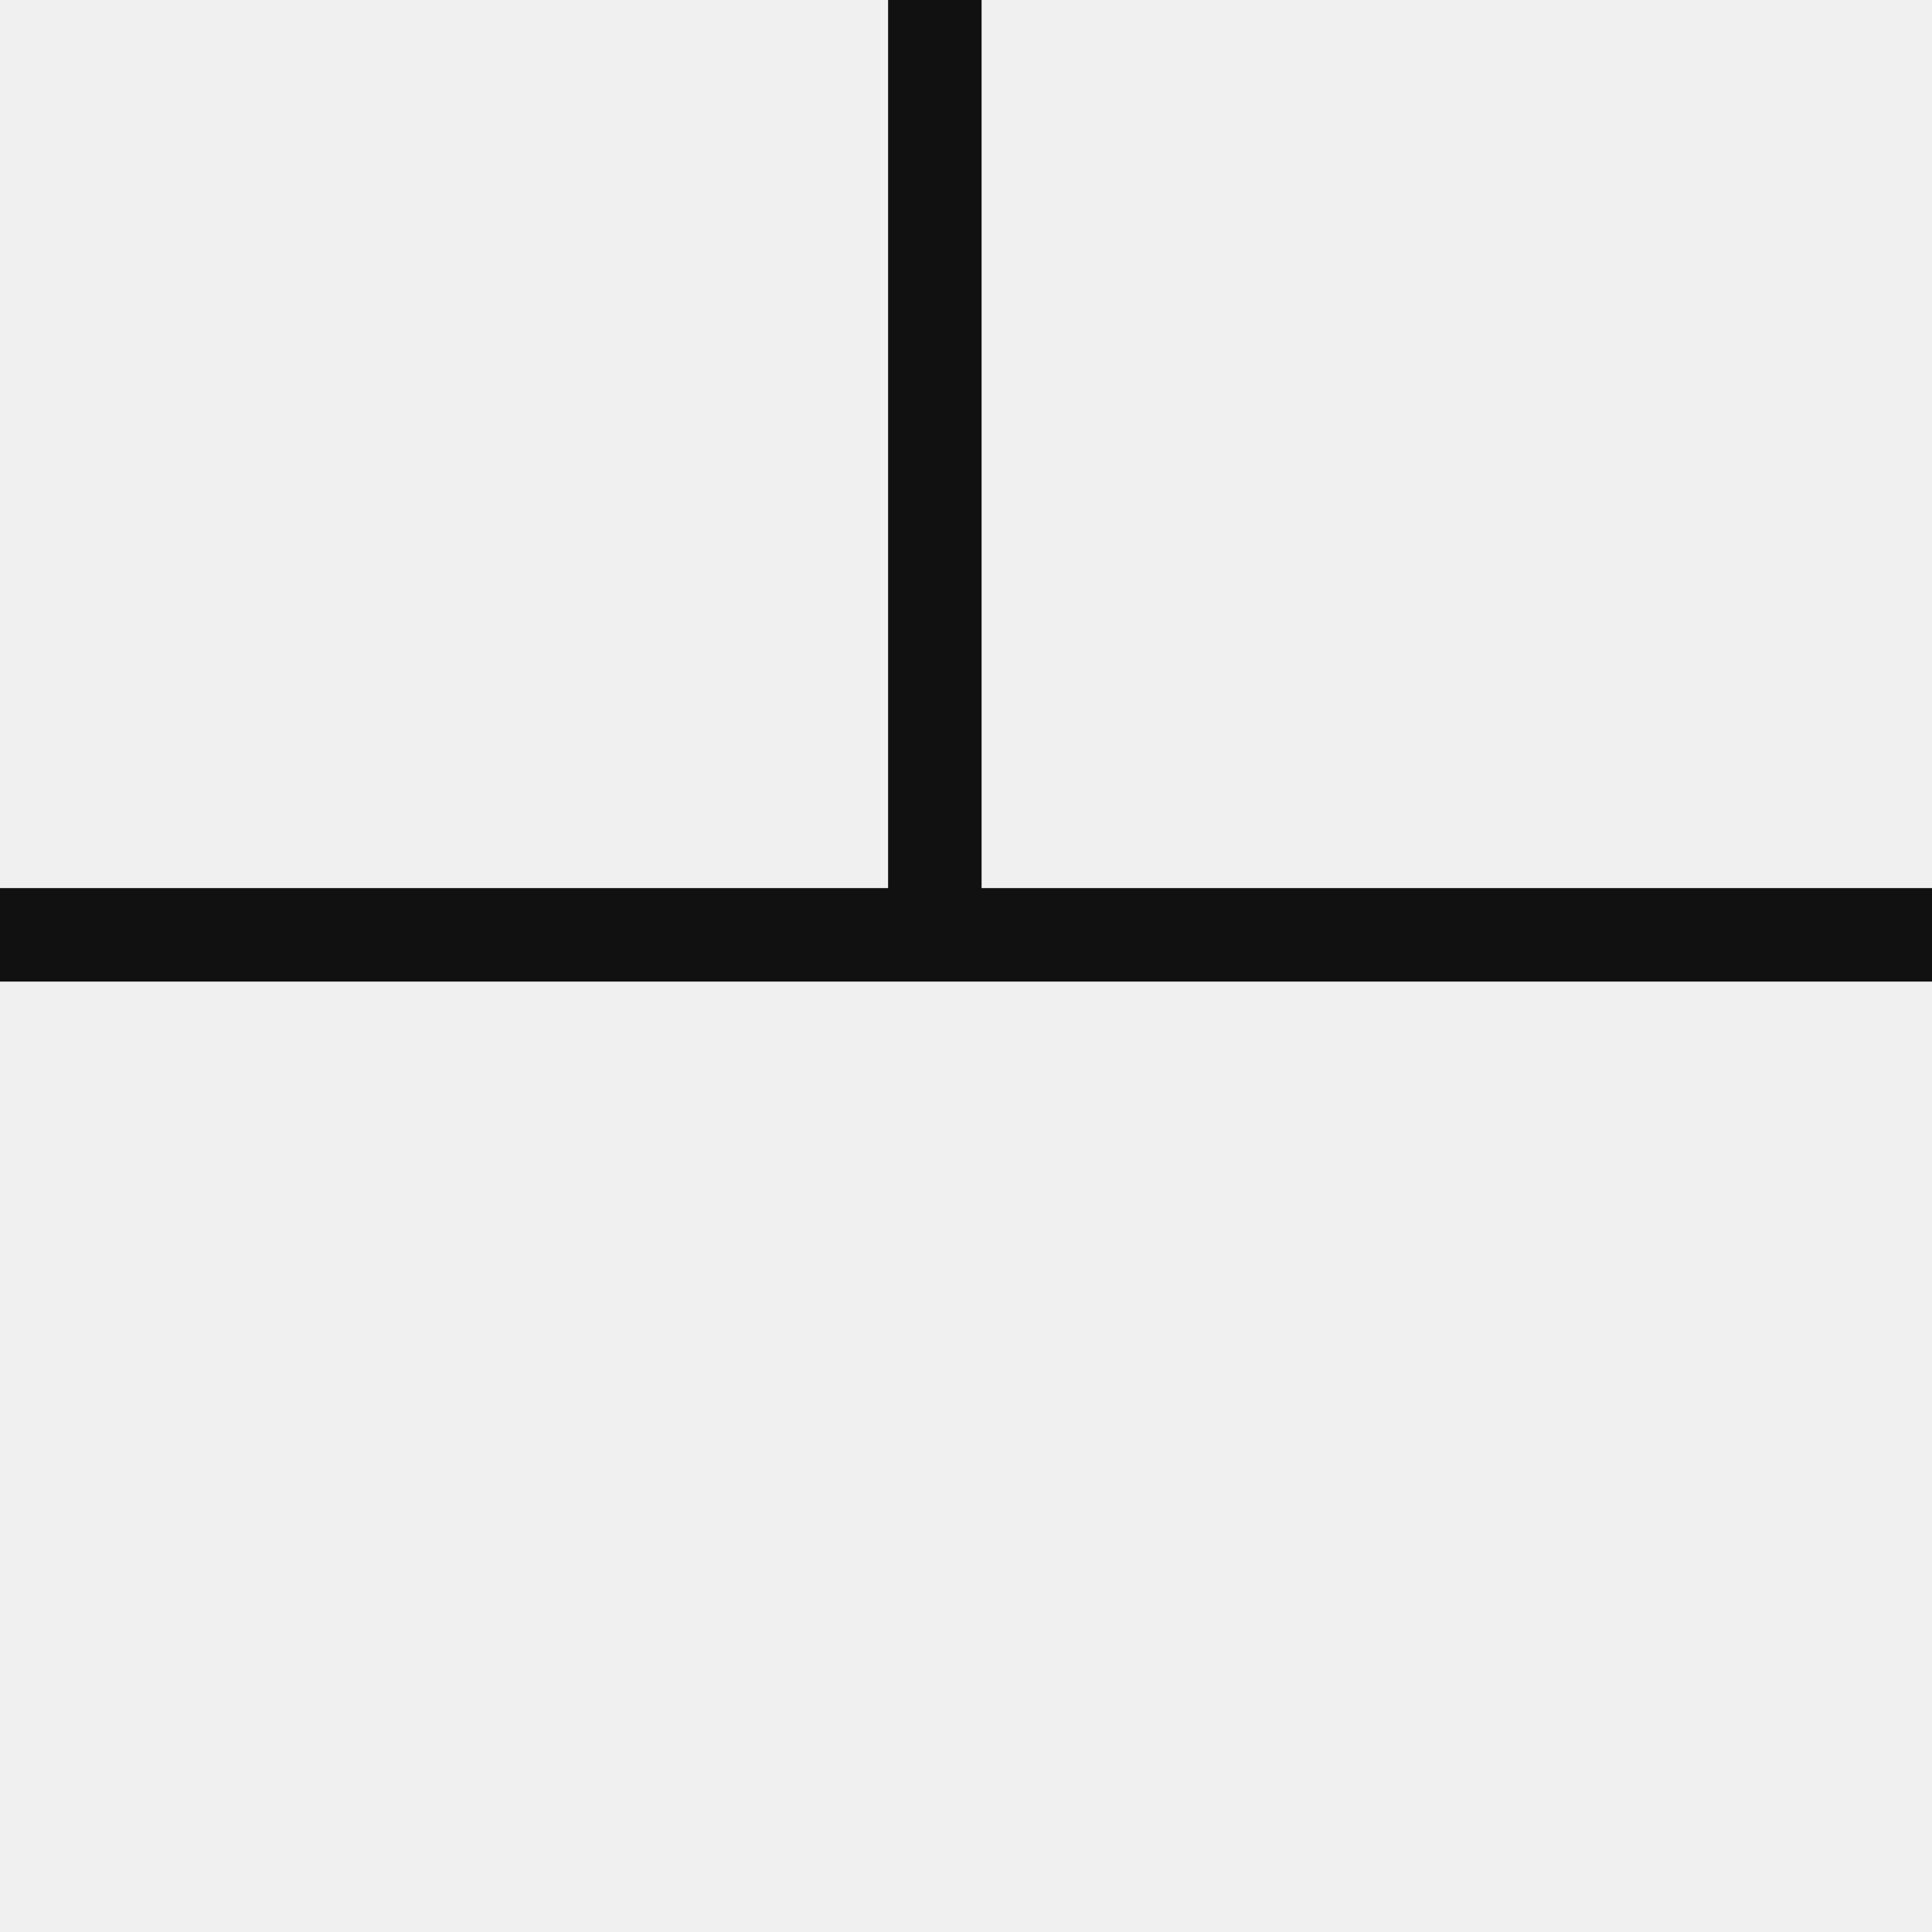
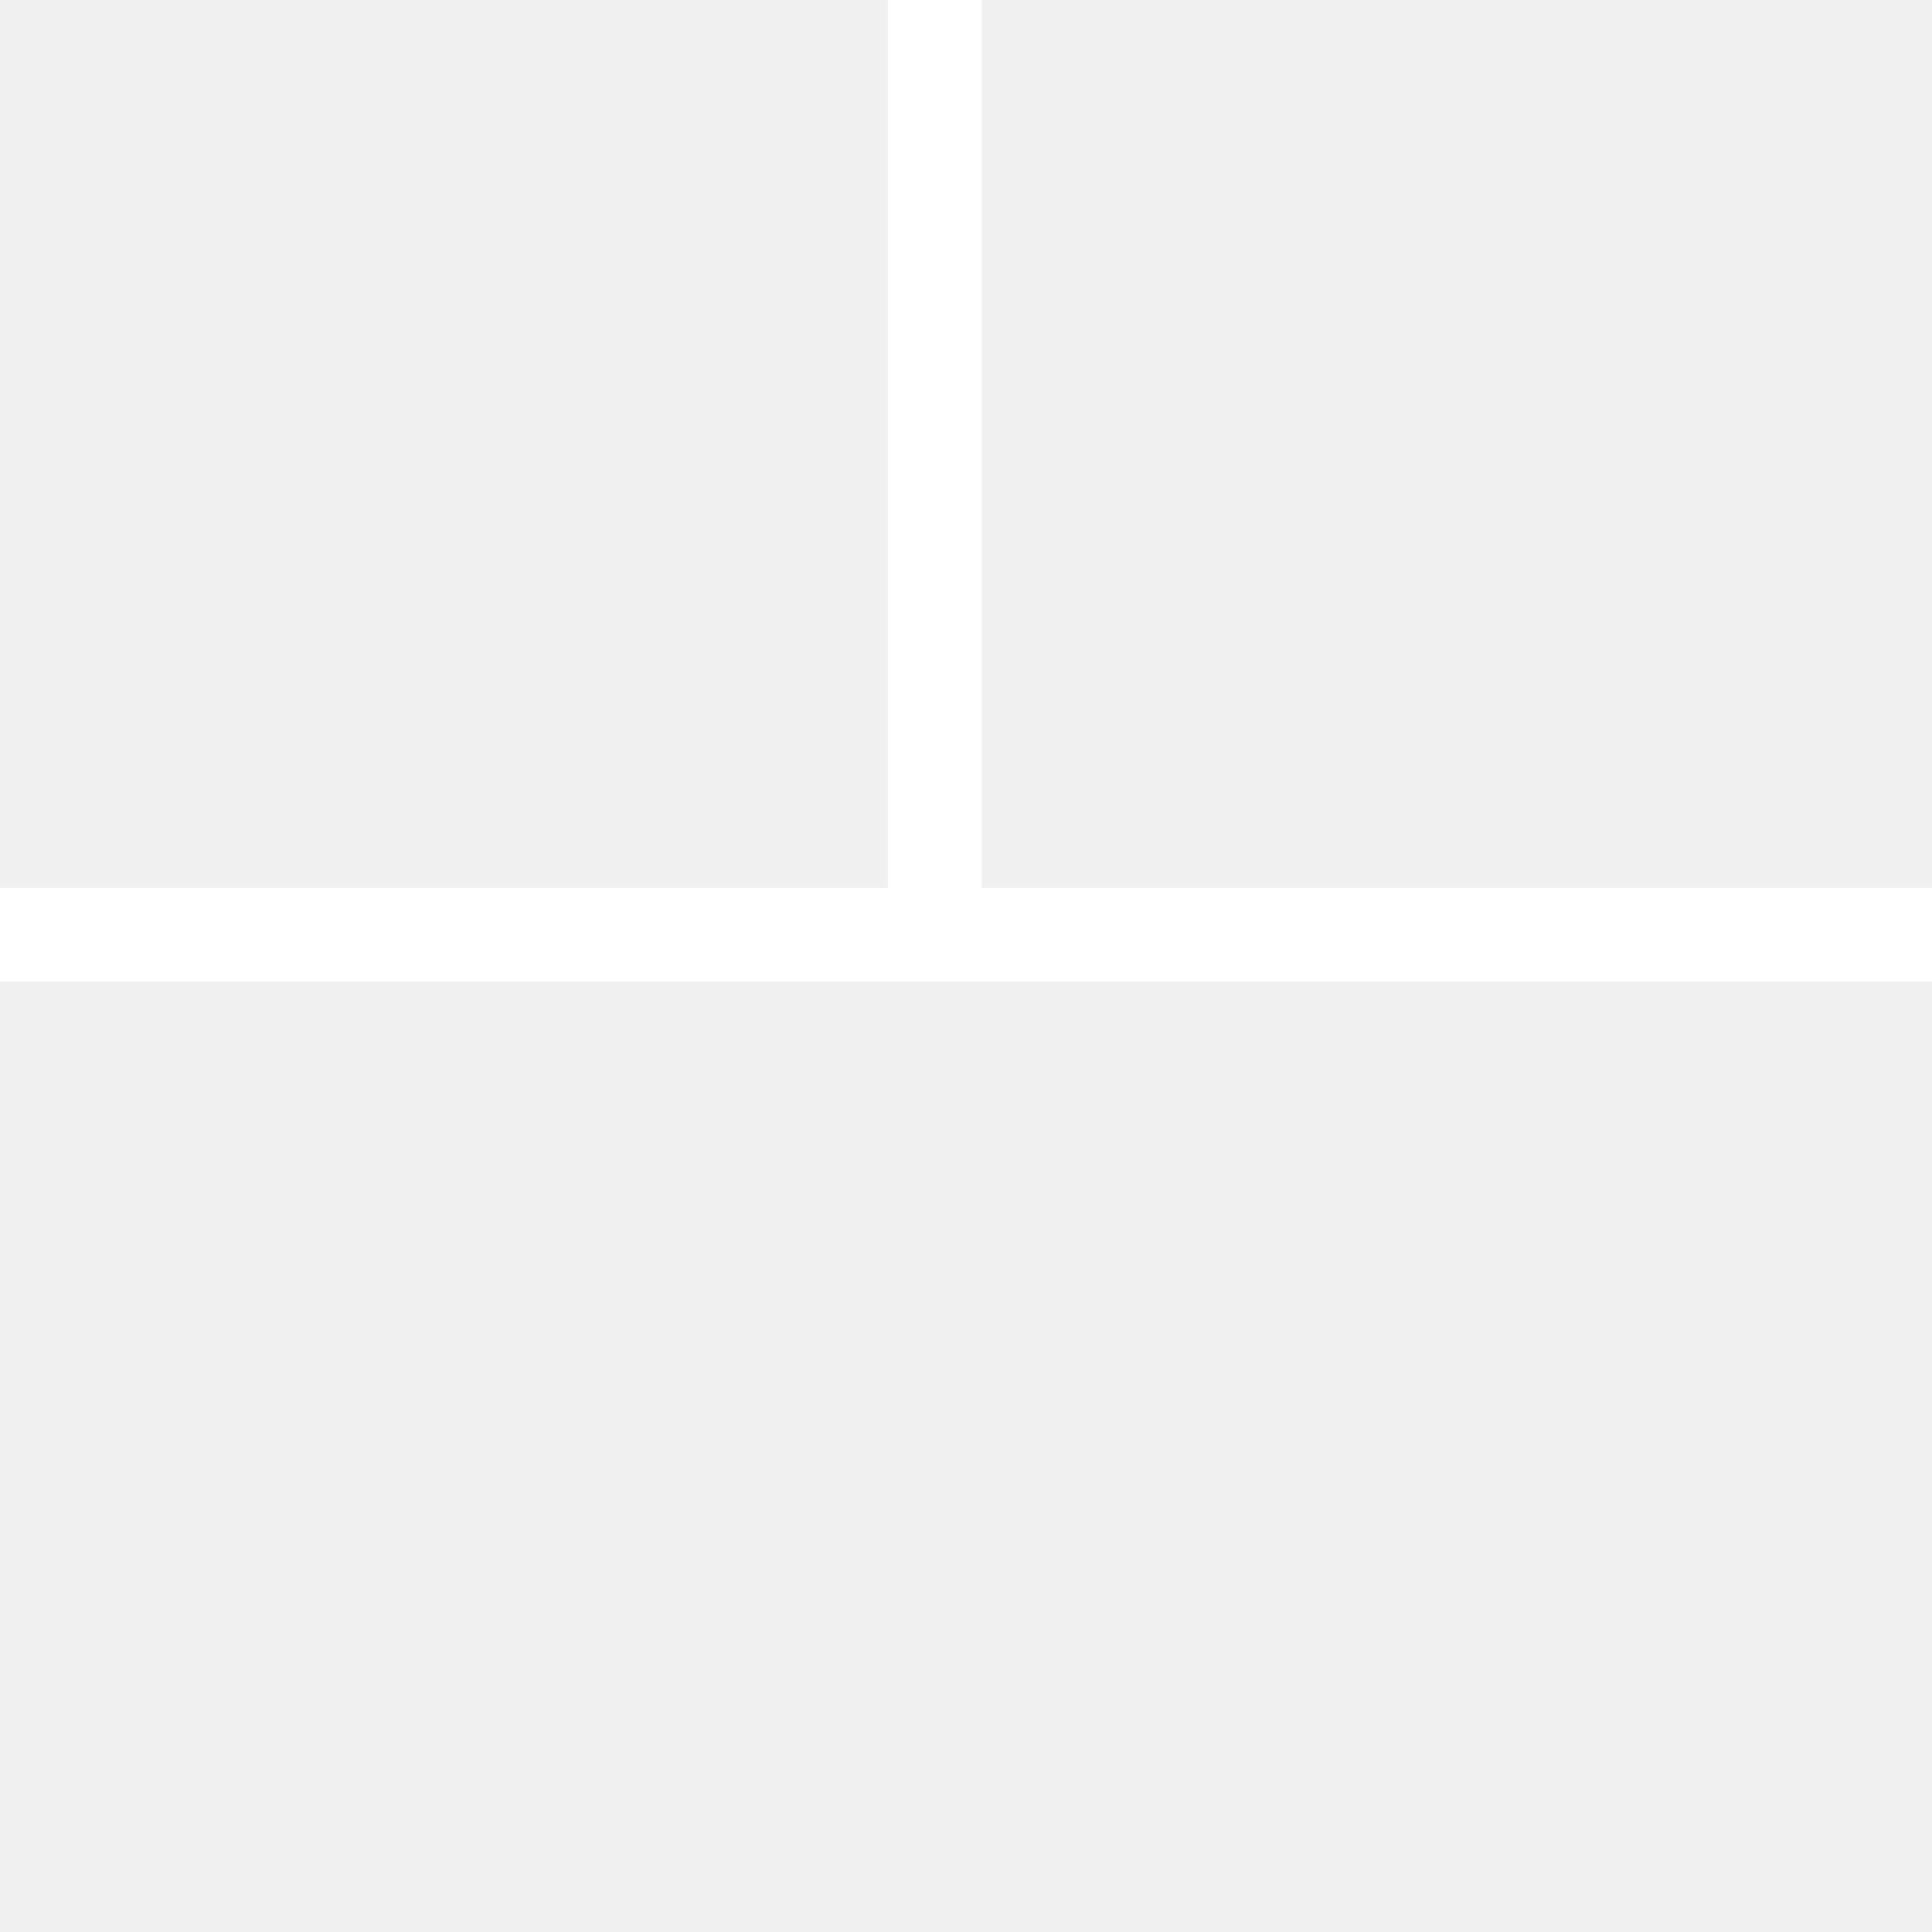
<svg xmlns="http://www.w3.org/2000/svg" width="31" height="31">
  <g>
-     <line stroke="#111" stroke-linecap="undefined" stroke-linejoin="undefined" id="svg_1" y2="15" x2="31" y1="15" x1="0" stroke-width="1.5" fill="none" />
-     <line stroke="#111" stroke-linecap="undefined" stroke-linejoin="undefined" id="svg_2" y2="15" x2="15" y1="0" x1="15" fill-opacity="null" stroke-opacity="null" stroke-width="1.5" fill="none" />
+     <line stroke="#FFF" stroke-linecap="undefined" stroke-linejoin="undefined" id="svg_1" y2="15" x2="31" y1="15" x1="0" stroke-width="1.5" fill="none" />
+     <line stroke="#FFF" stroke-linecap="undefined" stroke-linejoin="undefined" id="svg_2" y2="15" x2="15" y1="0" x1="15" fill-opacity="null" stroke-opacity="null" stroke-width="1.5" fill="none" />
  </g>
</svg>
